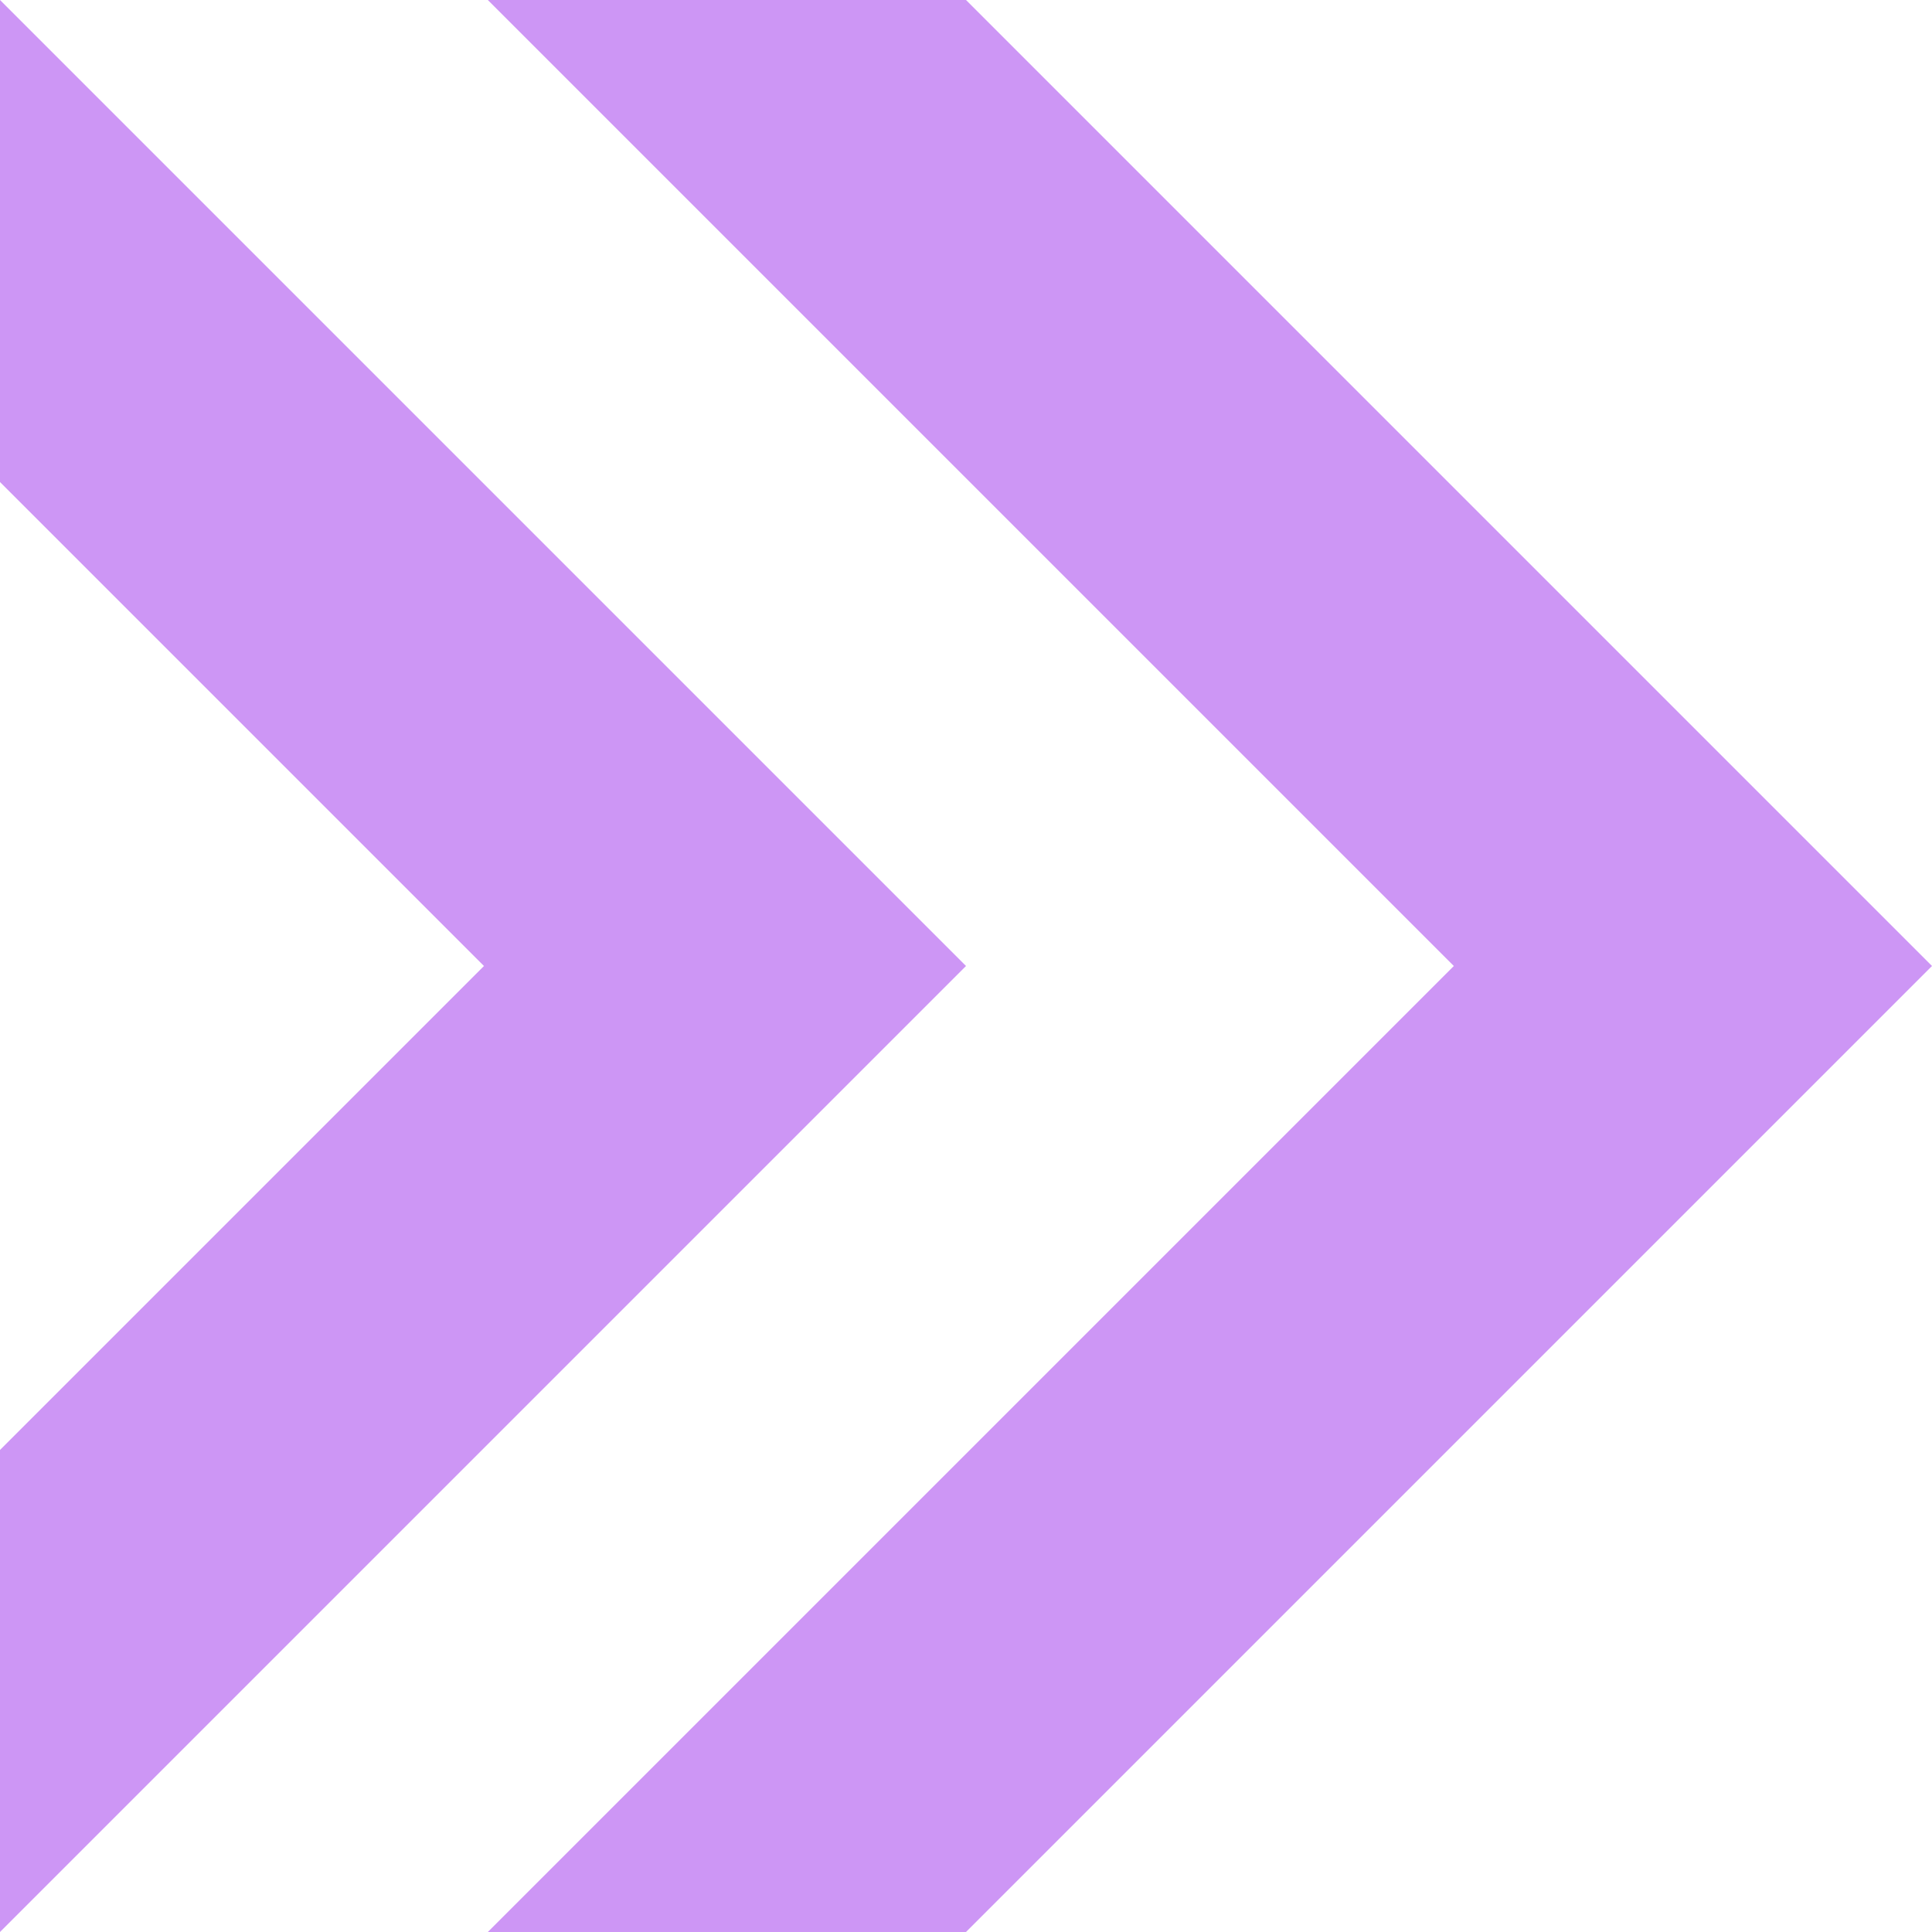
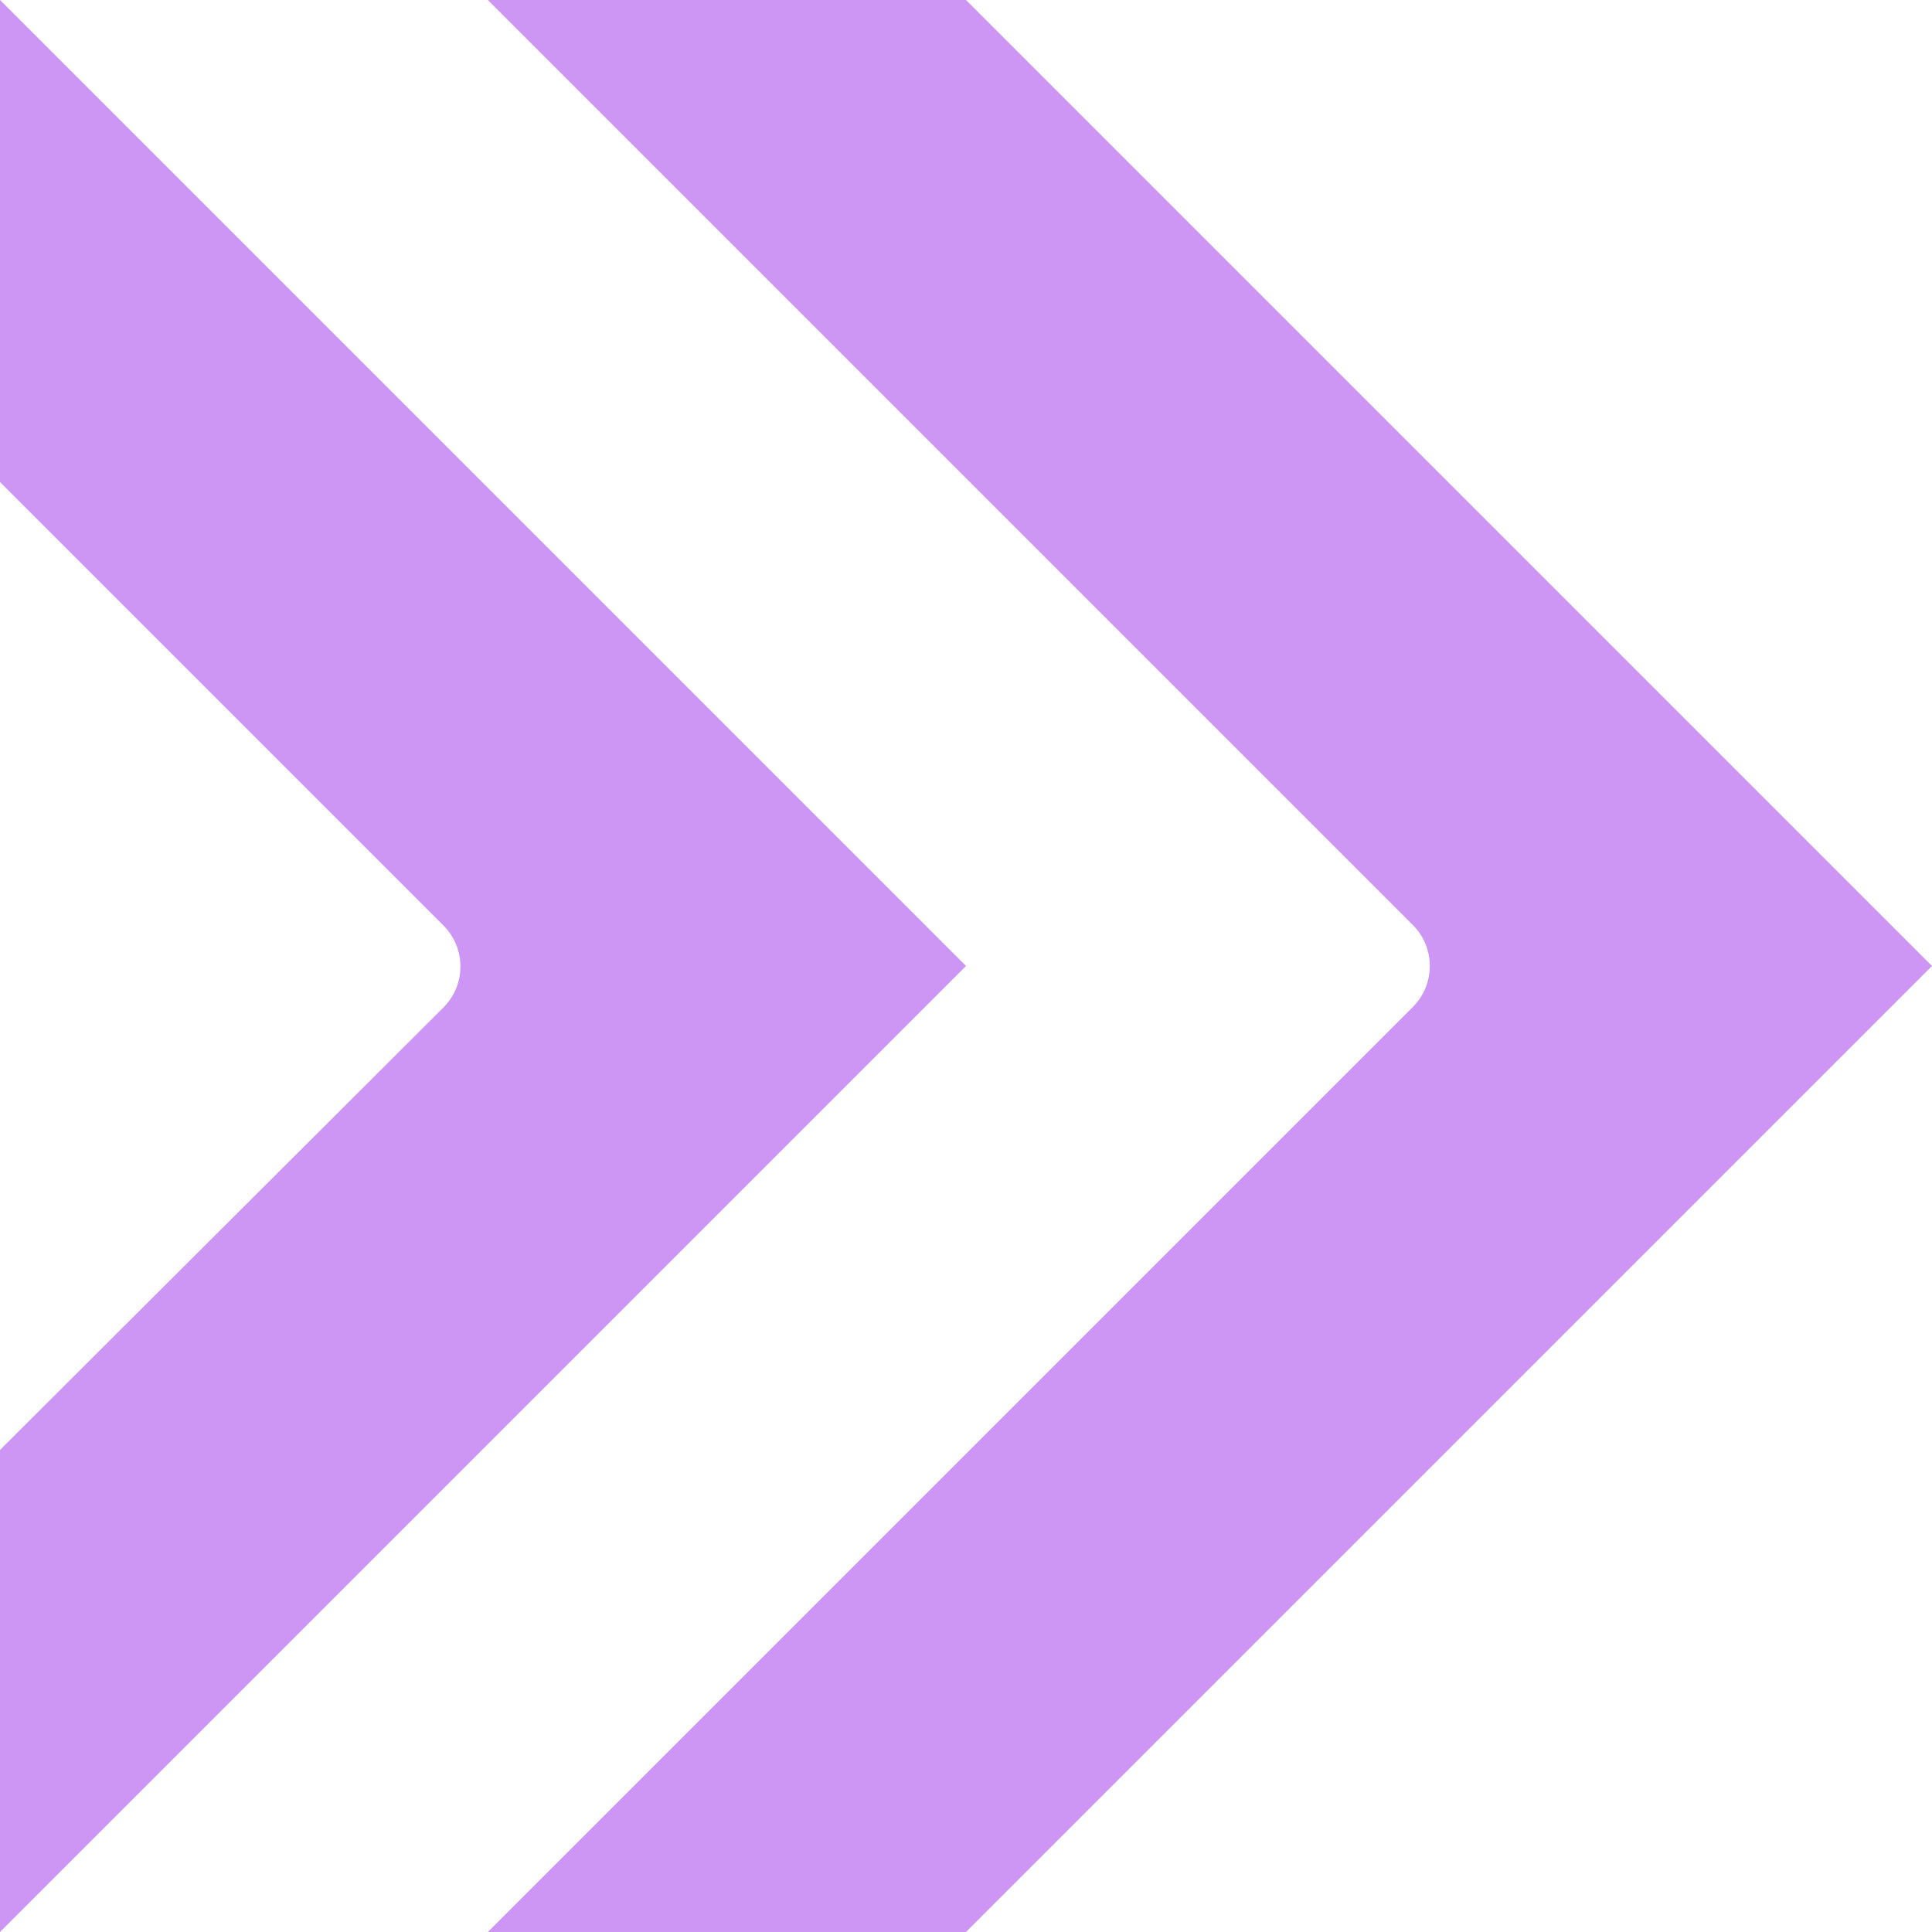
<svg xmlns="http://www.w3.org/2000/svg" version="1.1" id="Layer_1" x="0px" y="0px" viewBox="0 0 400 400" style="enable-background:new 0 0 400 400;" xml:space="preserve">
  <style type="text/css">
	.st0{fill:#CD96F5;}
</style>
  <g>
-     <polygon class="st0" points="200,0 101,0 301,200 101,400 200,400 400,200  " />
-     <polygon class="st0" points="0,0 0,99.8 100.2,200 0,300.2 0,400 200,200  " />
+     <path class="st0" d="M200,0h-99l191.5,191.5c4.7,4.7,4.7,12.3,0,17L101,400h99l200-200L200,0z" />
+     <path class="st0" d="M0,0v99.8l91.8,91.8c4.7,4.7,4.7,12.3,0,17L0,300.2V400l200-200L0,0z" />
  </g>
</svg>
